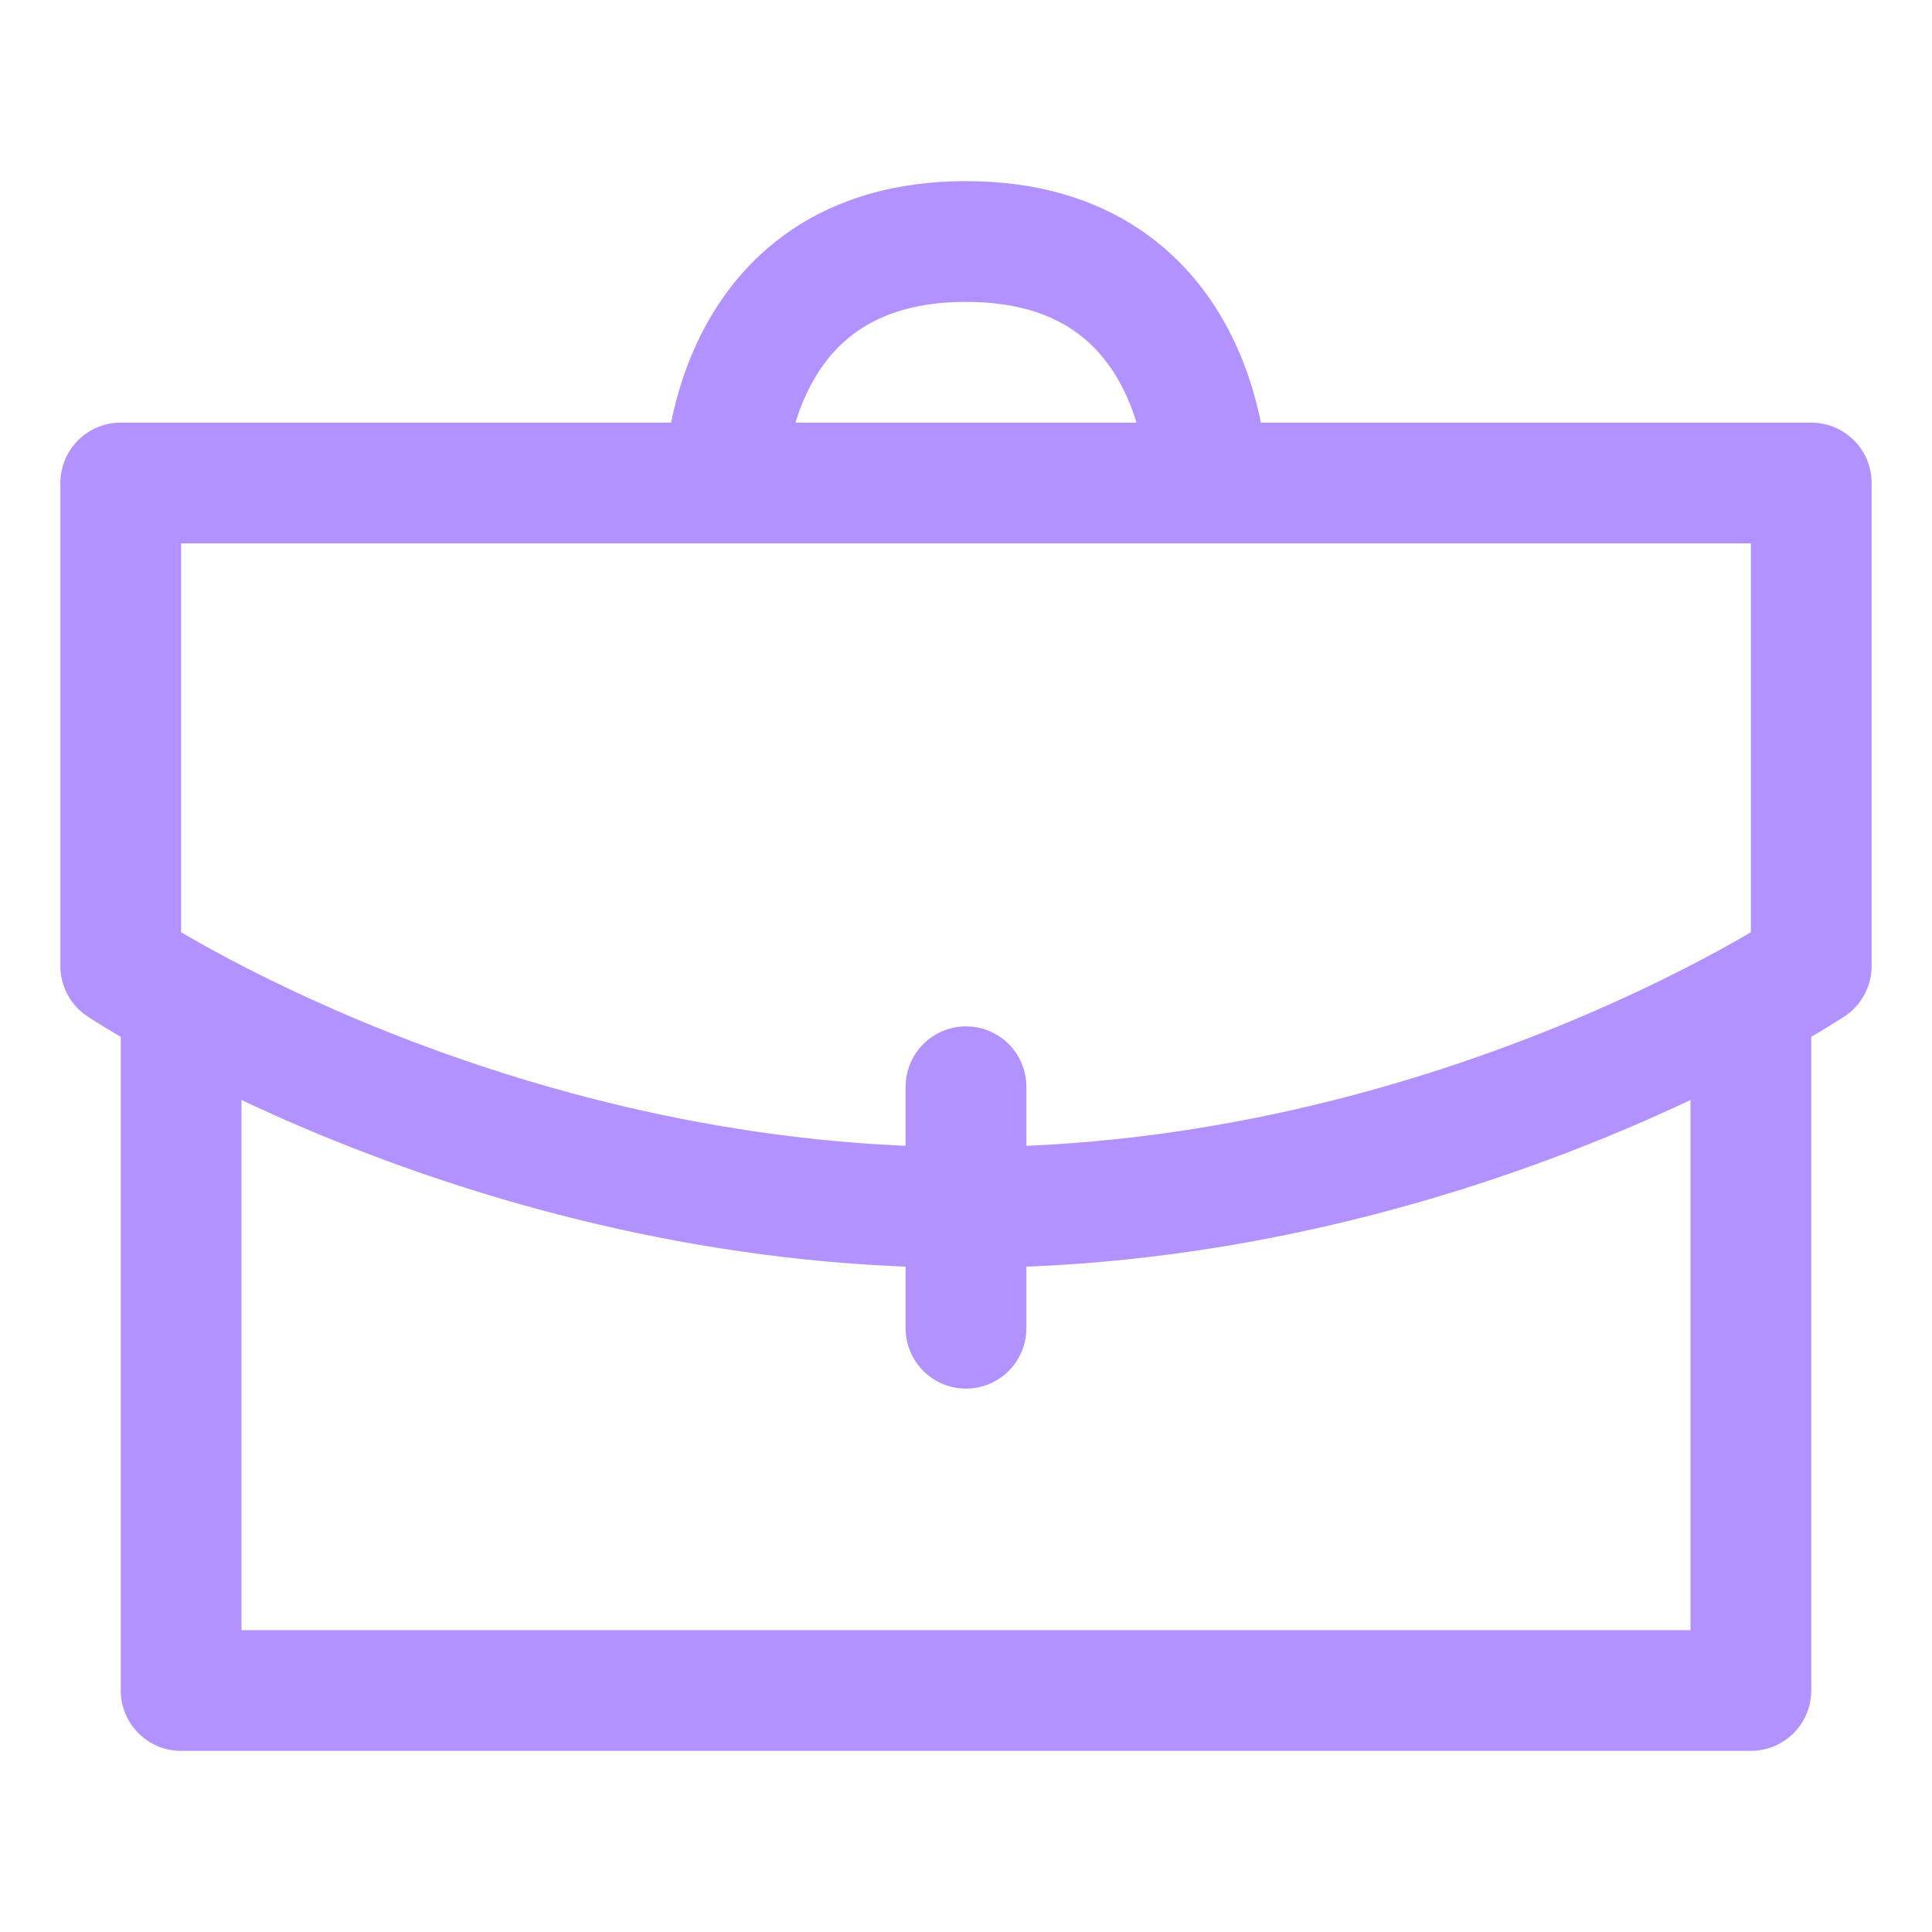
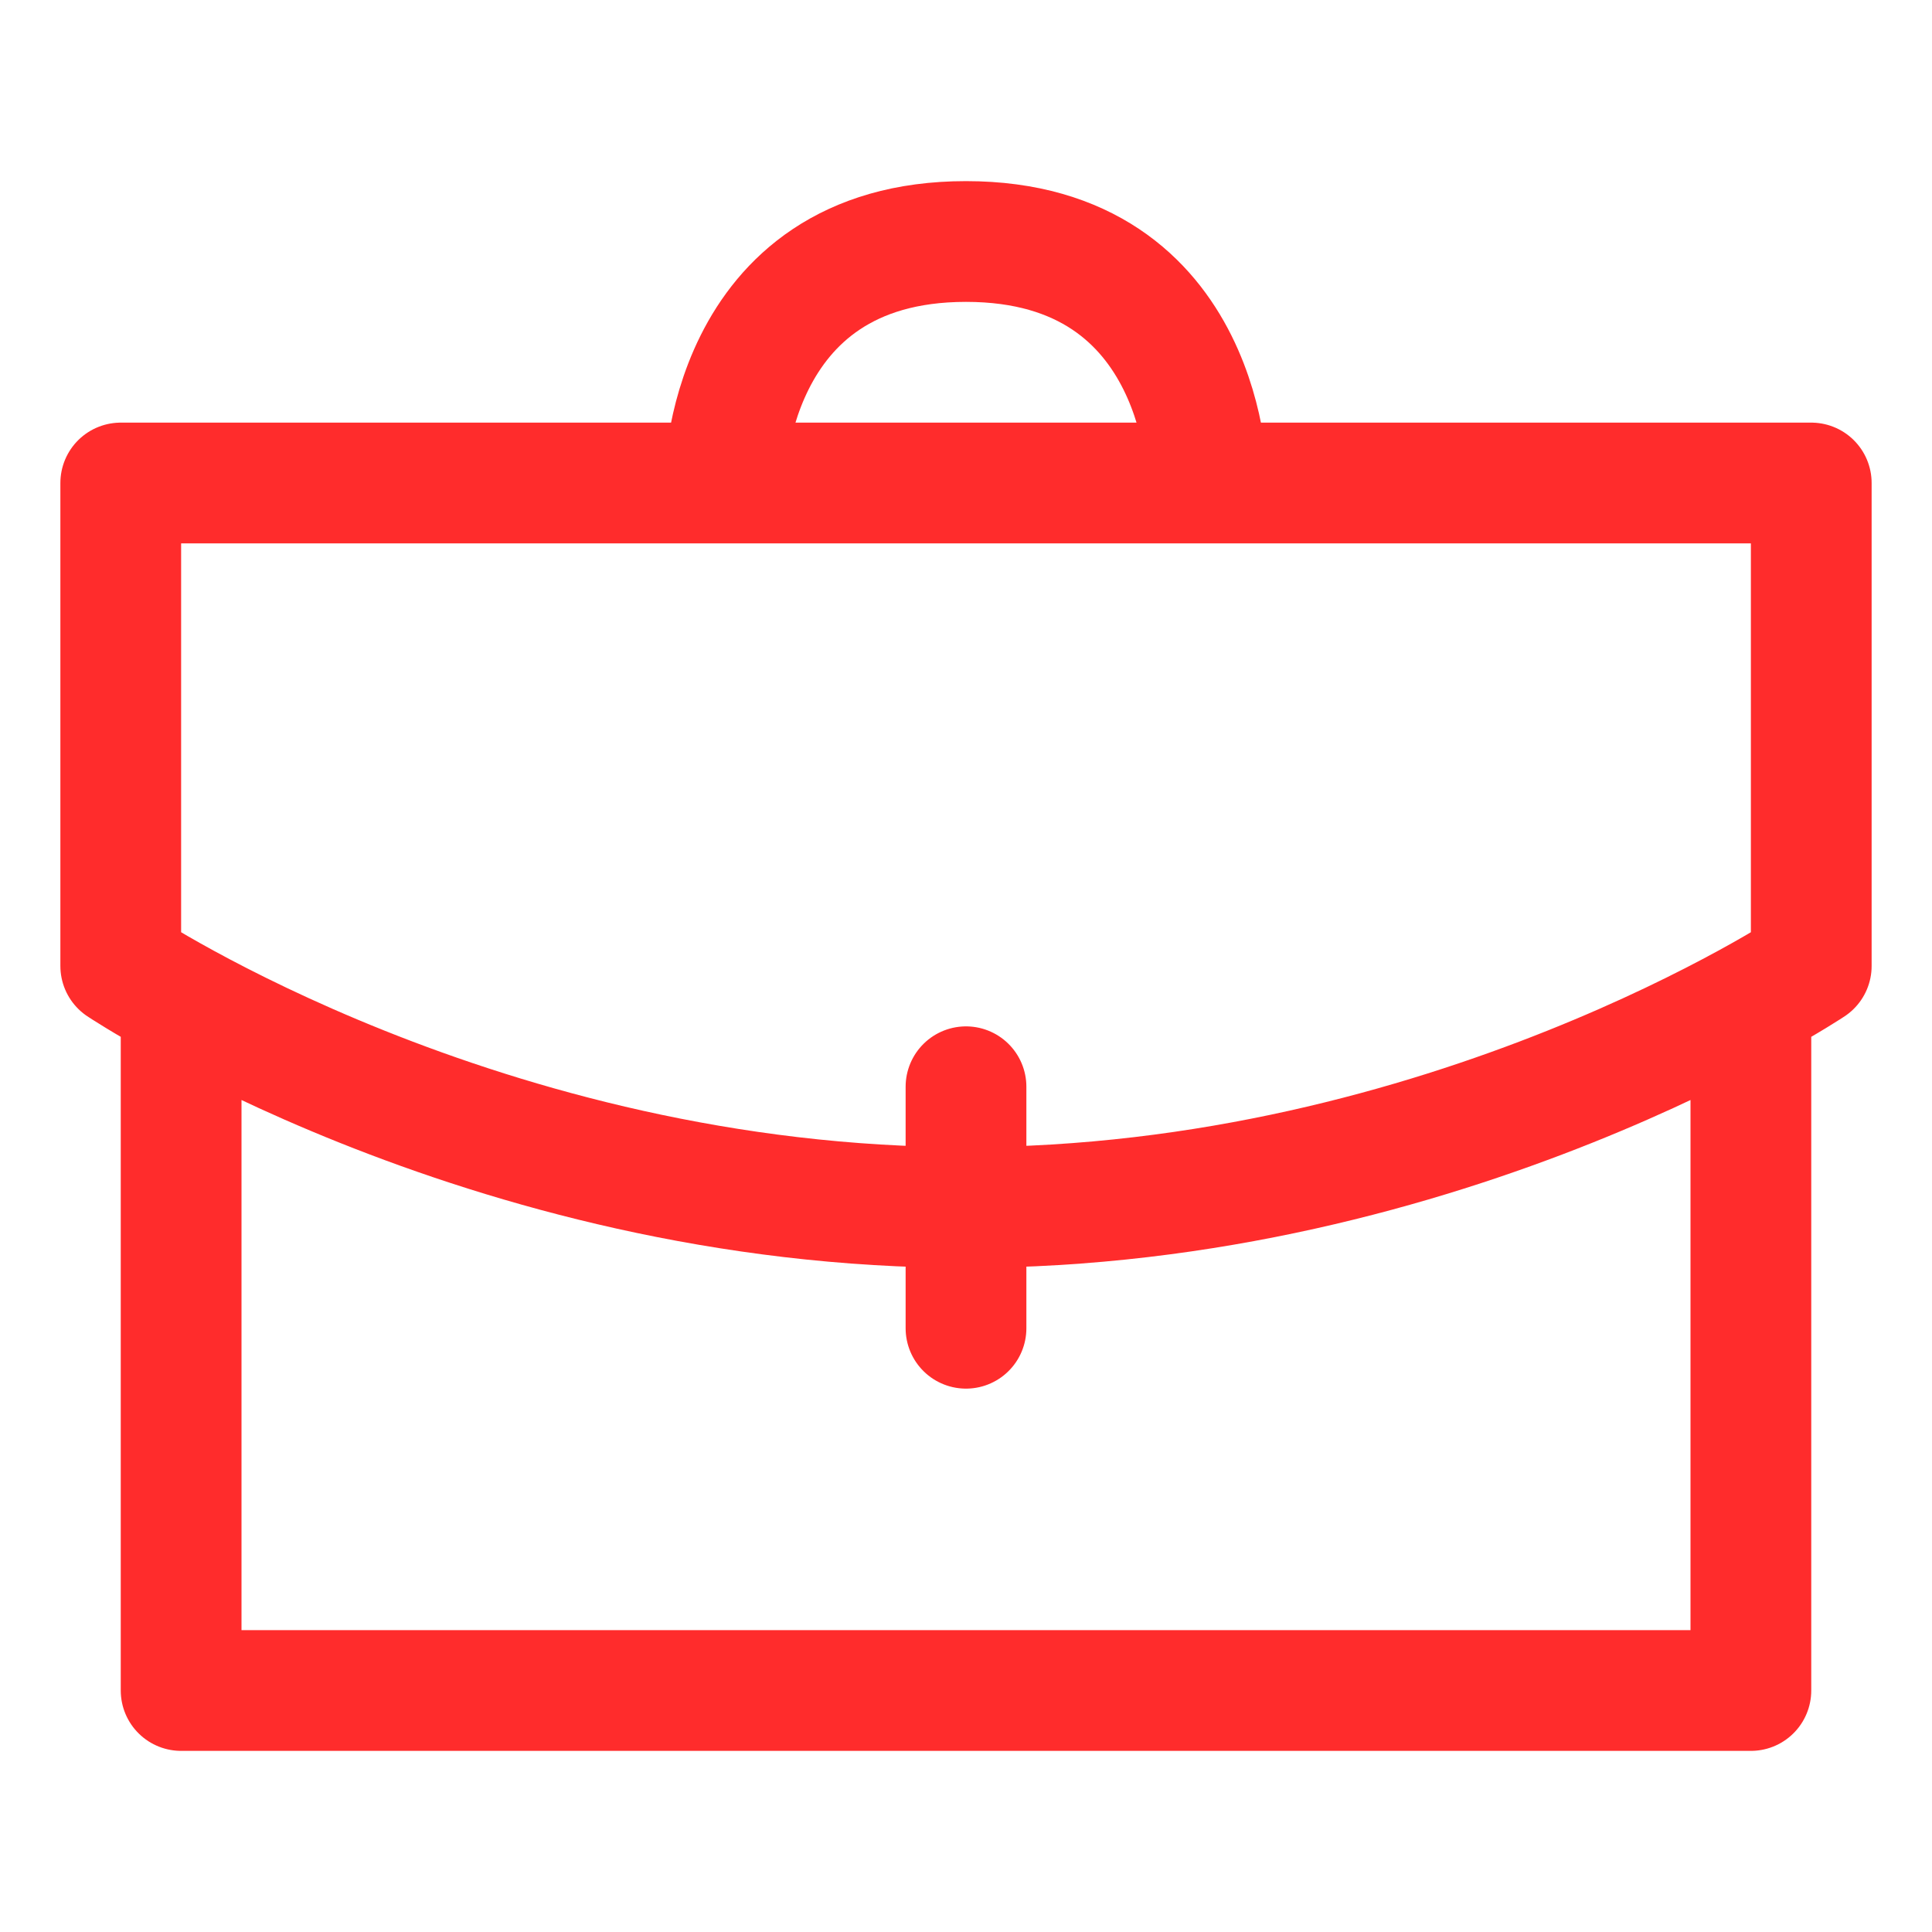
<svg xmlns="http://www.w3.org/2000/svg" width="128" height="128" viewBox="0 0 32 32">
-   <path fill="none" stroke="#b292ff" stroke-linecap="round" stroke-linejoin="round" stroke-width="2" d="M29 17v11H3V17M2 8h28v8s-6 4-14 4s-14-4-14-4zm14 14v-4m4-10s0-4-4-4s-4 4-4 4" />
+   <path fill="none" stroke="#ff2c2c" stroke-linecap="round" stroke-linejoin="round" stroke-width="2" d="M29 17v11H3V17M2 8h28v8s-6 4-14 4s-14-4-14-4zm14 14v-4m4-10s0-4-4-4s-4 4-4 4" />
</svg>
